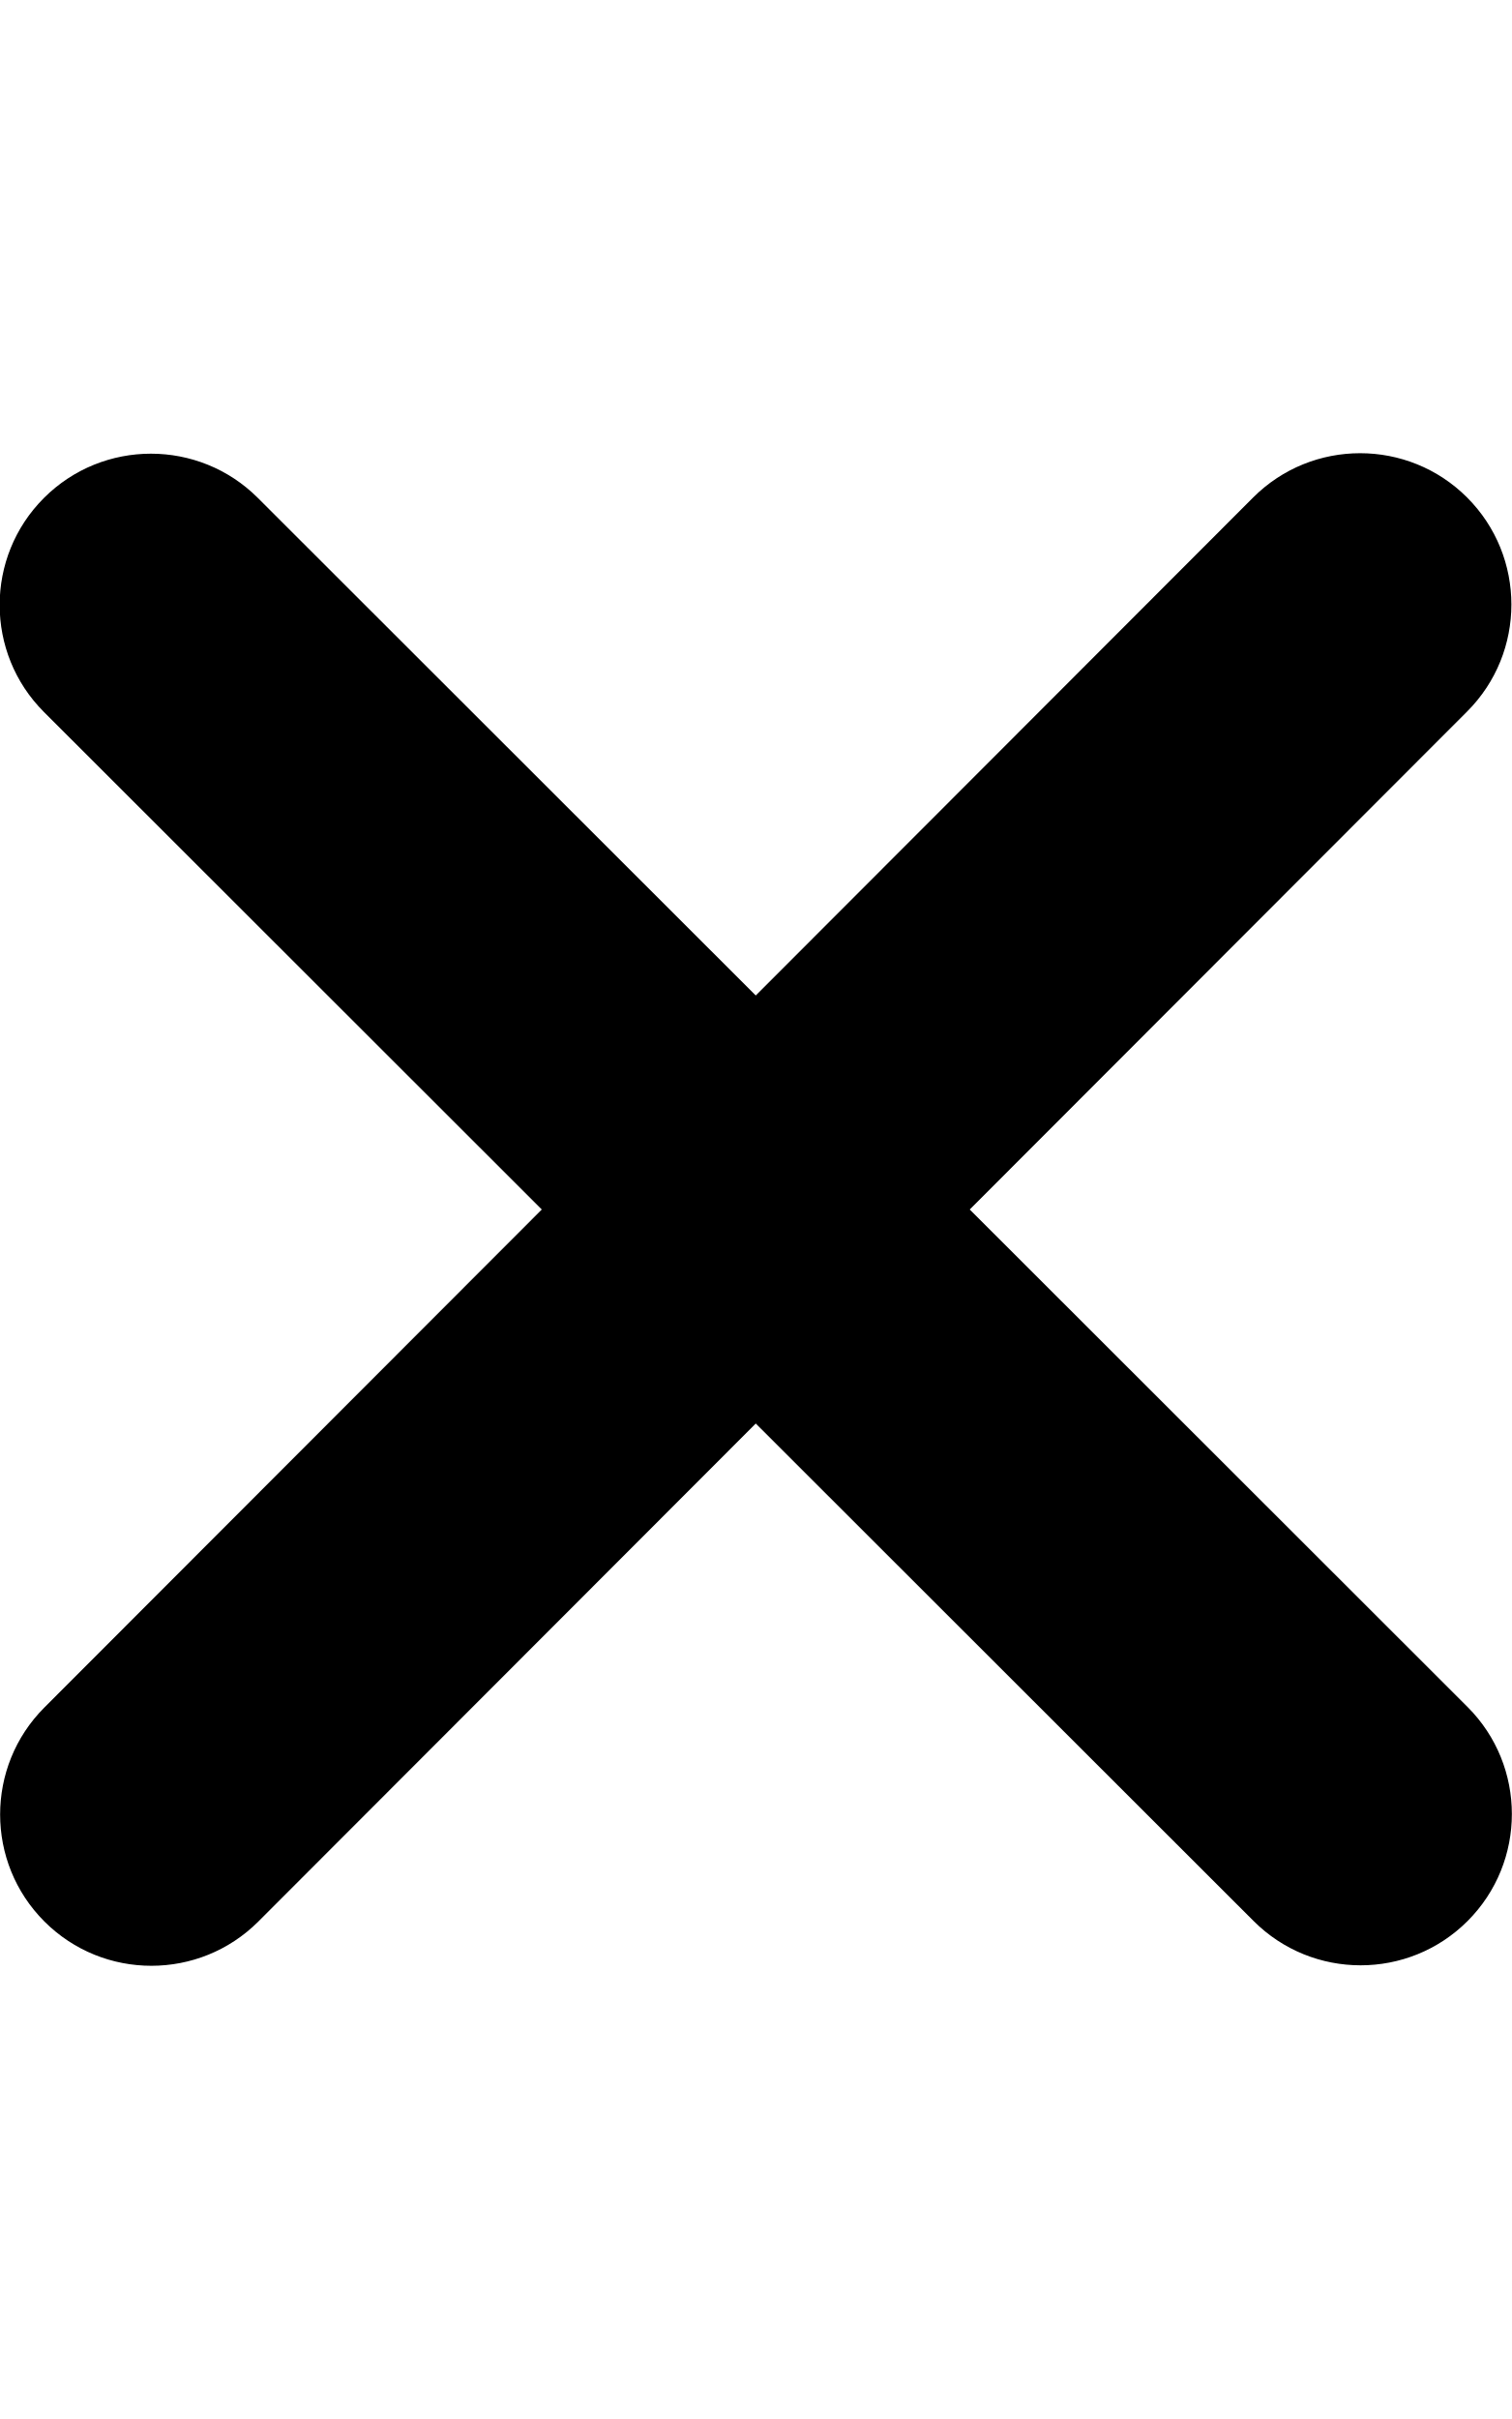
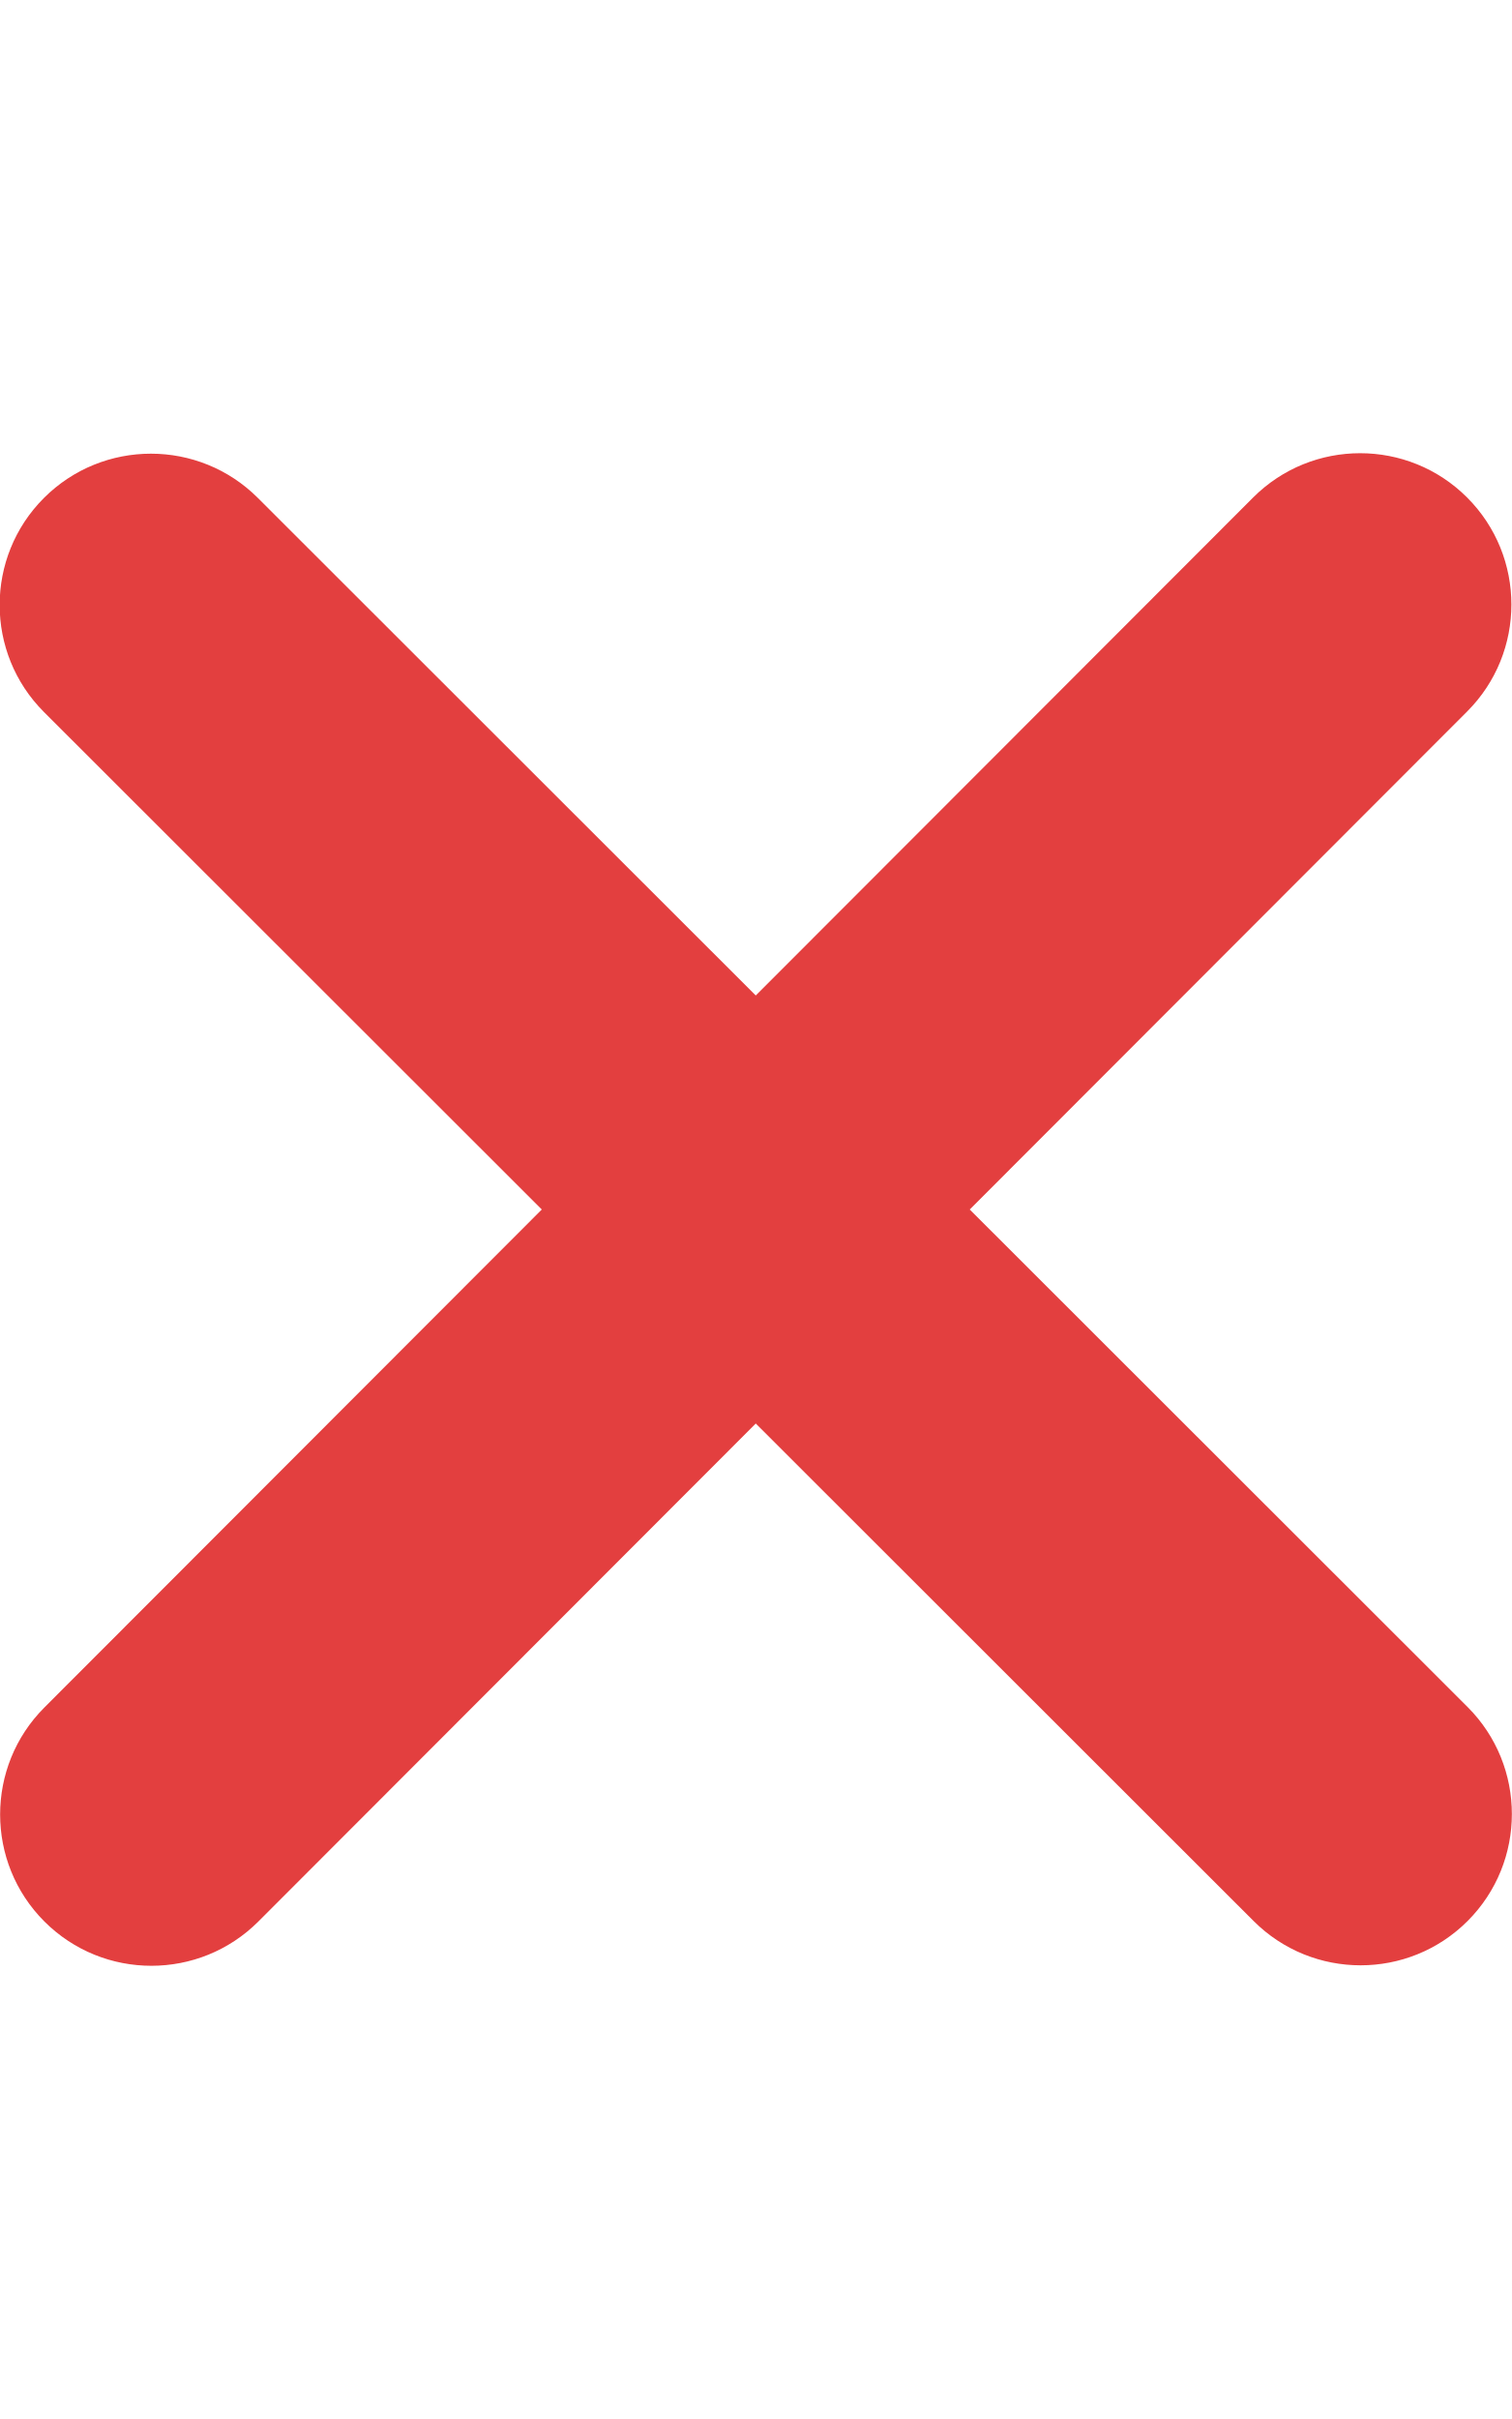
<svg xmlns="http://www.w3.org/2000/svg" viewBox="0 0 320 512">
-   <path d="M310.6 150.6c12.5-12.5 12.5-32.8 0-45.3s-32.8-12.5-45.3    0L160 210.7 54.6 105.4c-12.5-12.5-32.8-12.5-45.3 0s-12.5 32.8 0    45.3L114.7 256 9.4 361.4c-12.5 12.5-12.5 32.8 0 45.3s32.8 12.5    45.3 0L160 301.3 265.4 406.6c12.5 12.5 32.8 12.5 45.3 0s12.5-32.8     0-45.3L205.3 256 310.6 150.6z" fill="currentColor" />
+   <path d="M310.6 150.6c12.5-12.5 12.5-32.8 0-45.3s-32.8-12.5-45.3    0L160 210.7 54.6 105.4c-12.5-12.5-32.8-12.5-45.3 0s-12.5 32.8 0    45.3L114.7 256 9.4 361.4c-12.5 12.5-12.5 32.8 0 45.3s32.8 12.5    45.3 0L160 301.3 265.4 406.6c12.5 12.5 32.8 12.5 45.3 0s12.5-32.8     0-45.3L205.3 256 310.6 150.6z" fill="#e33f3f" />
</svg>
